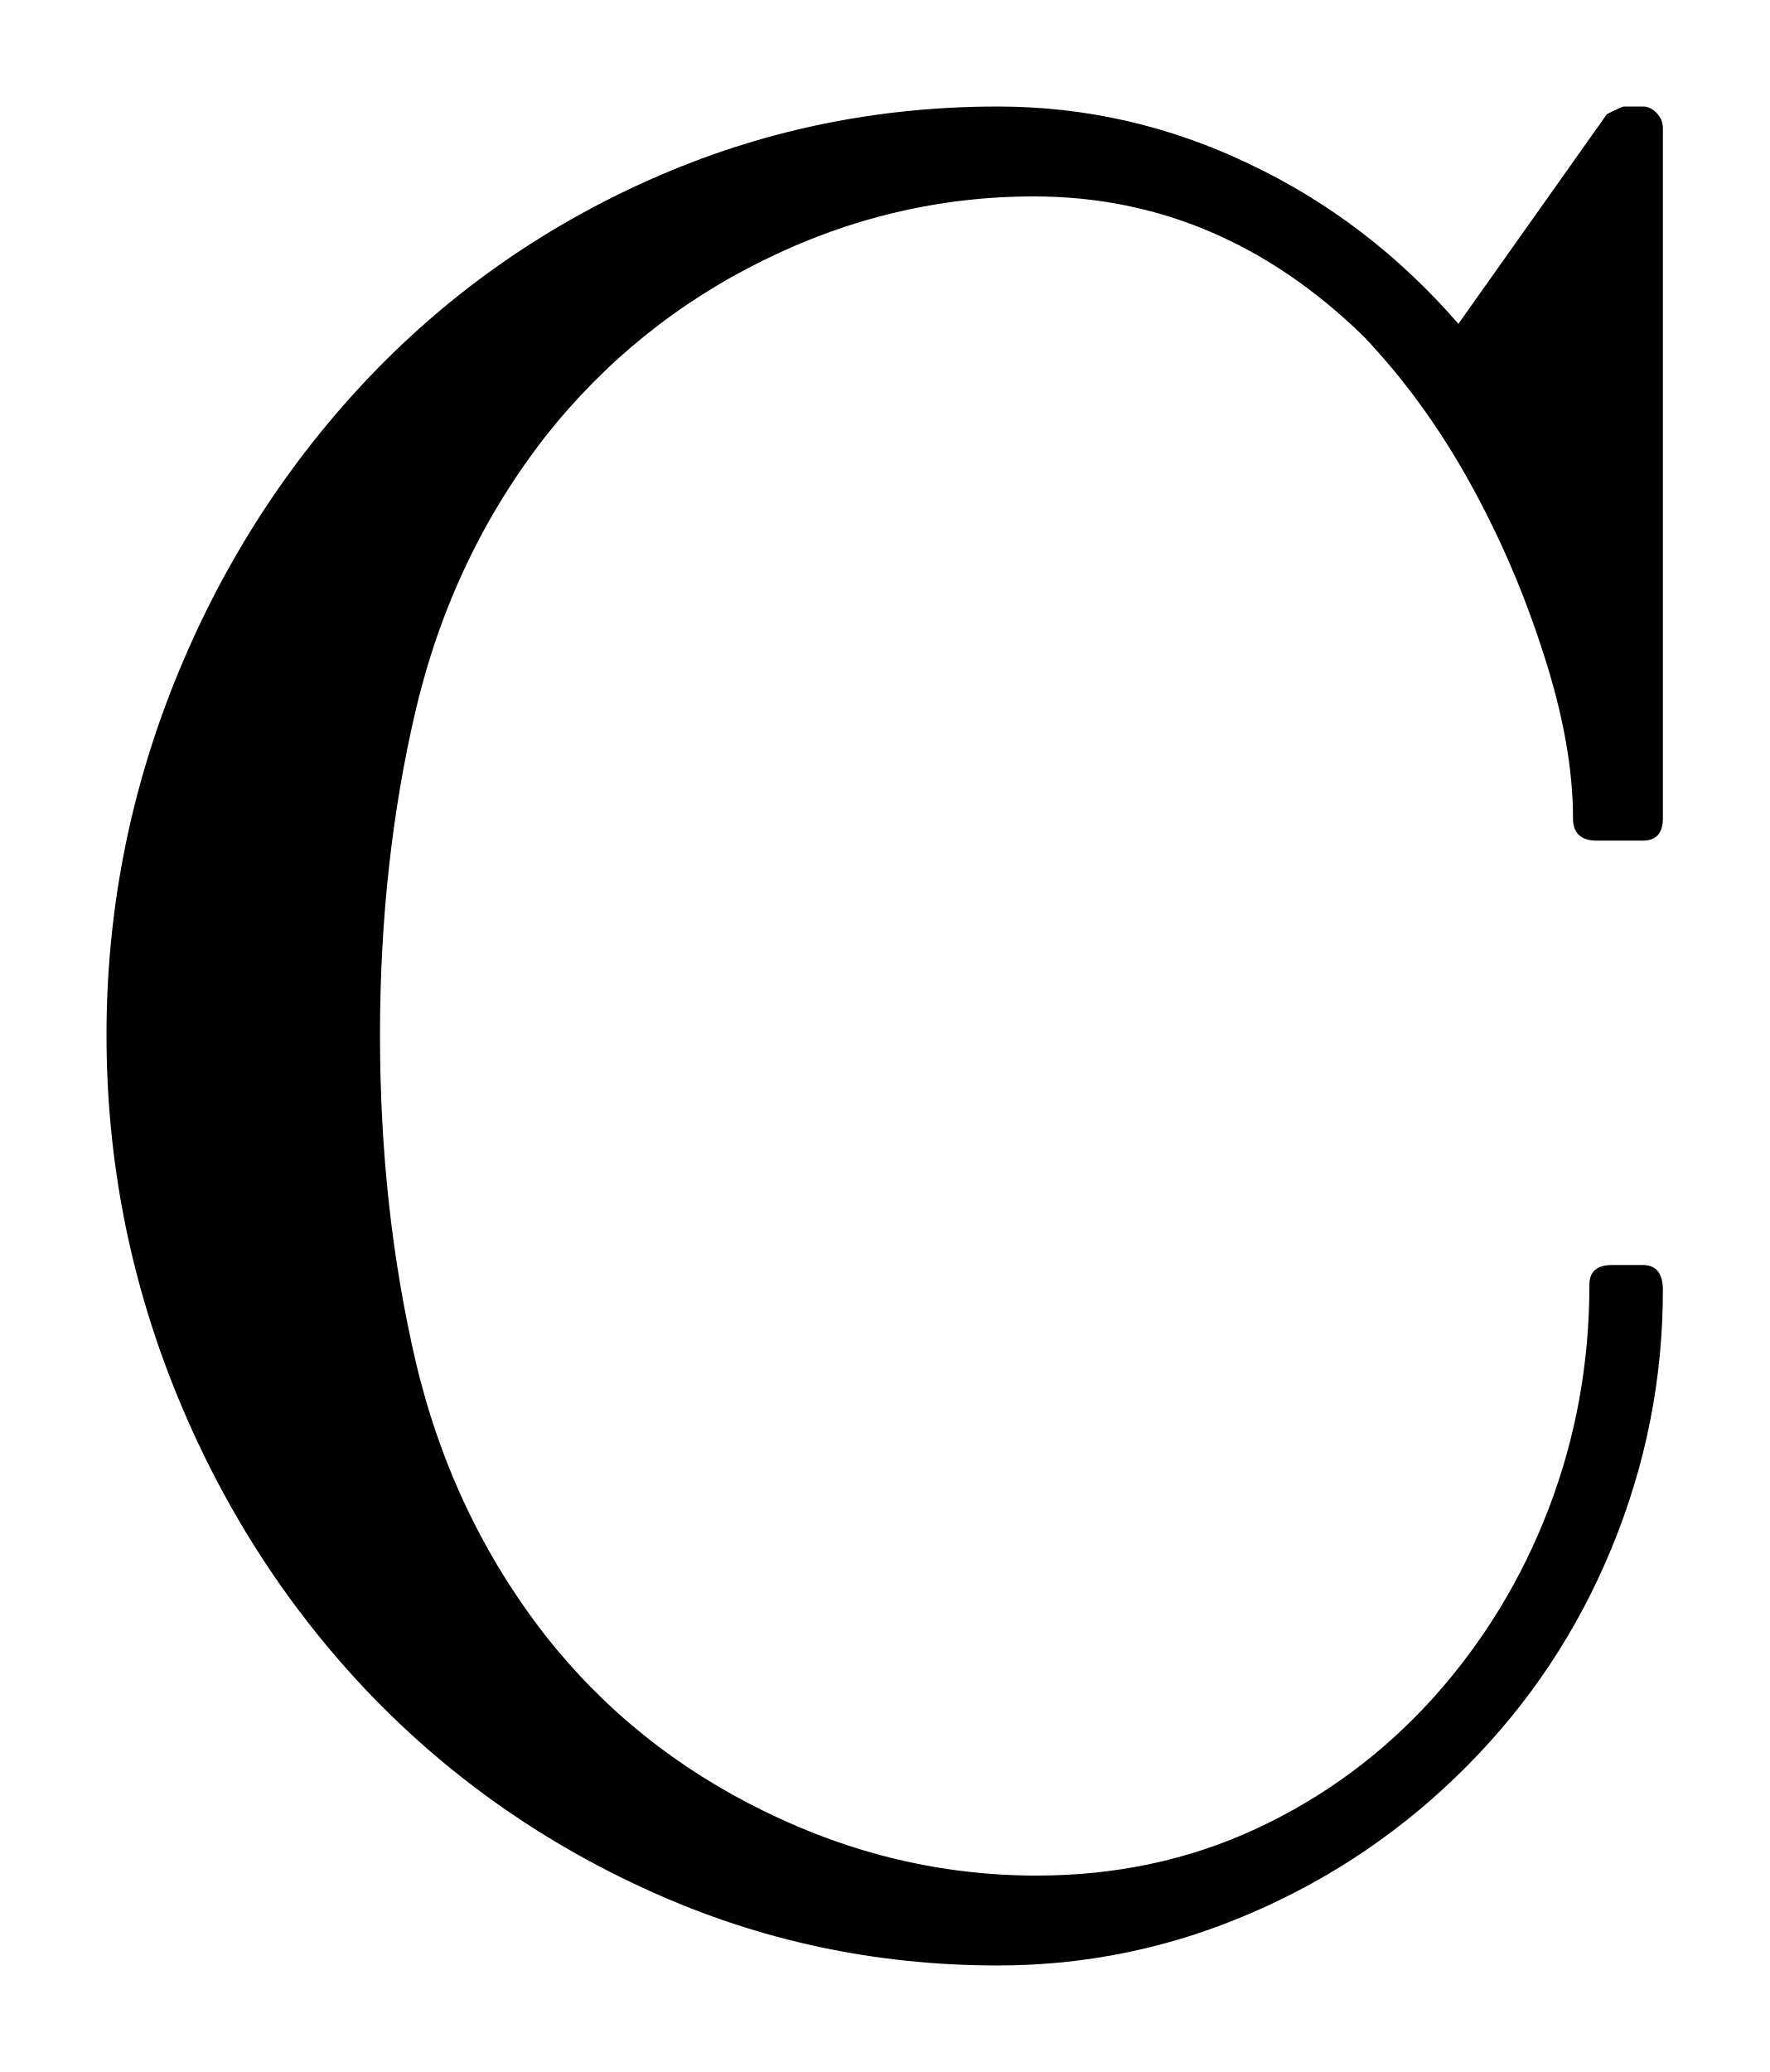
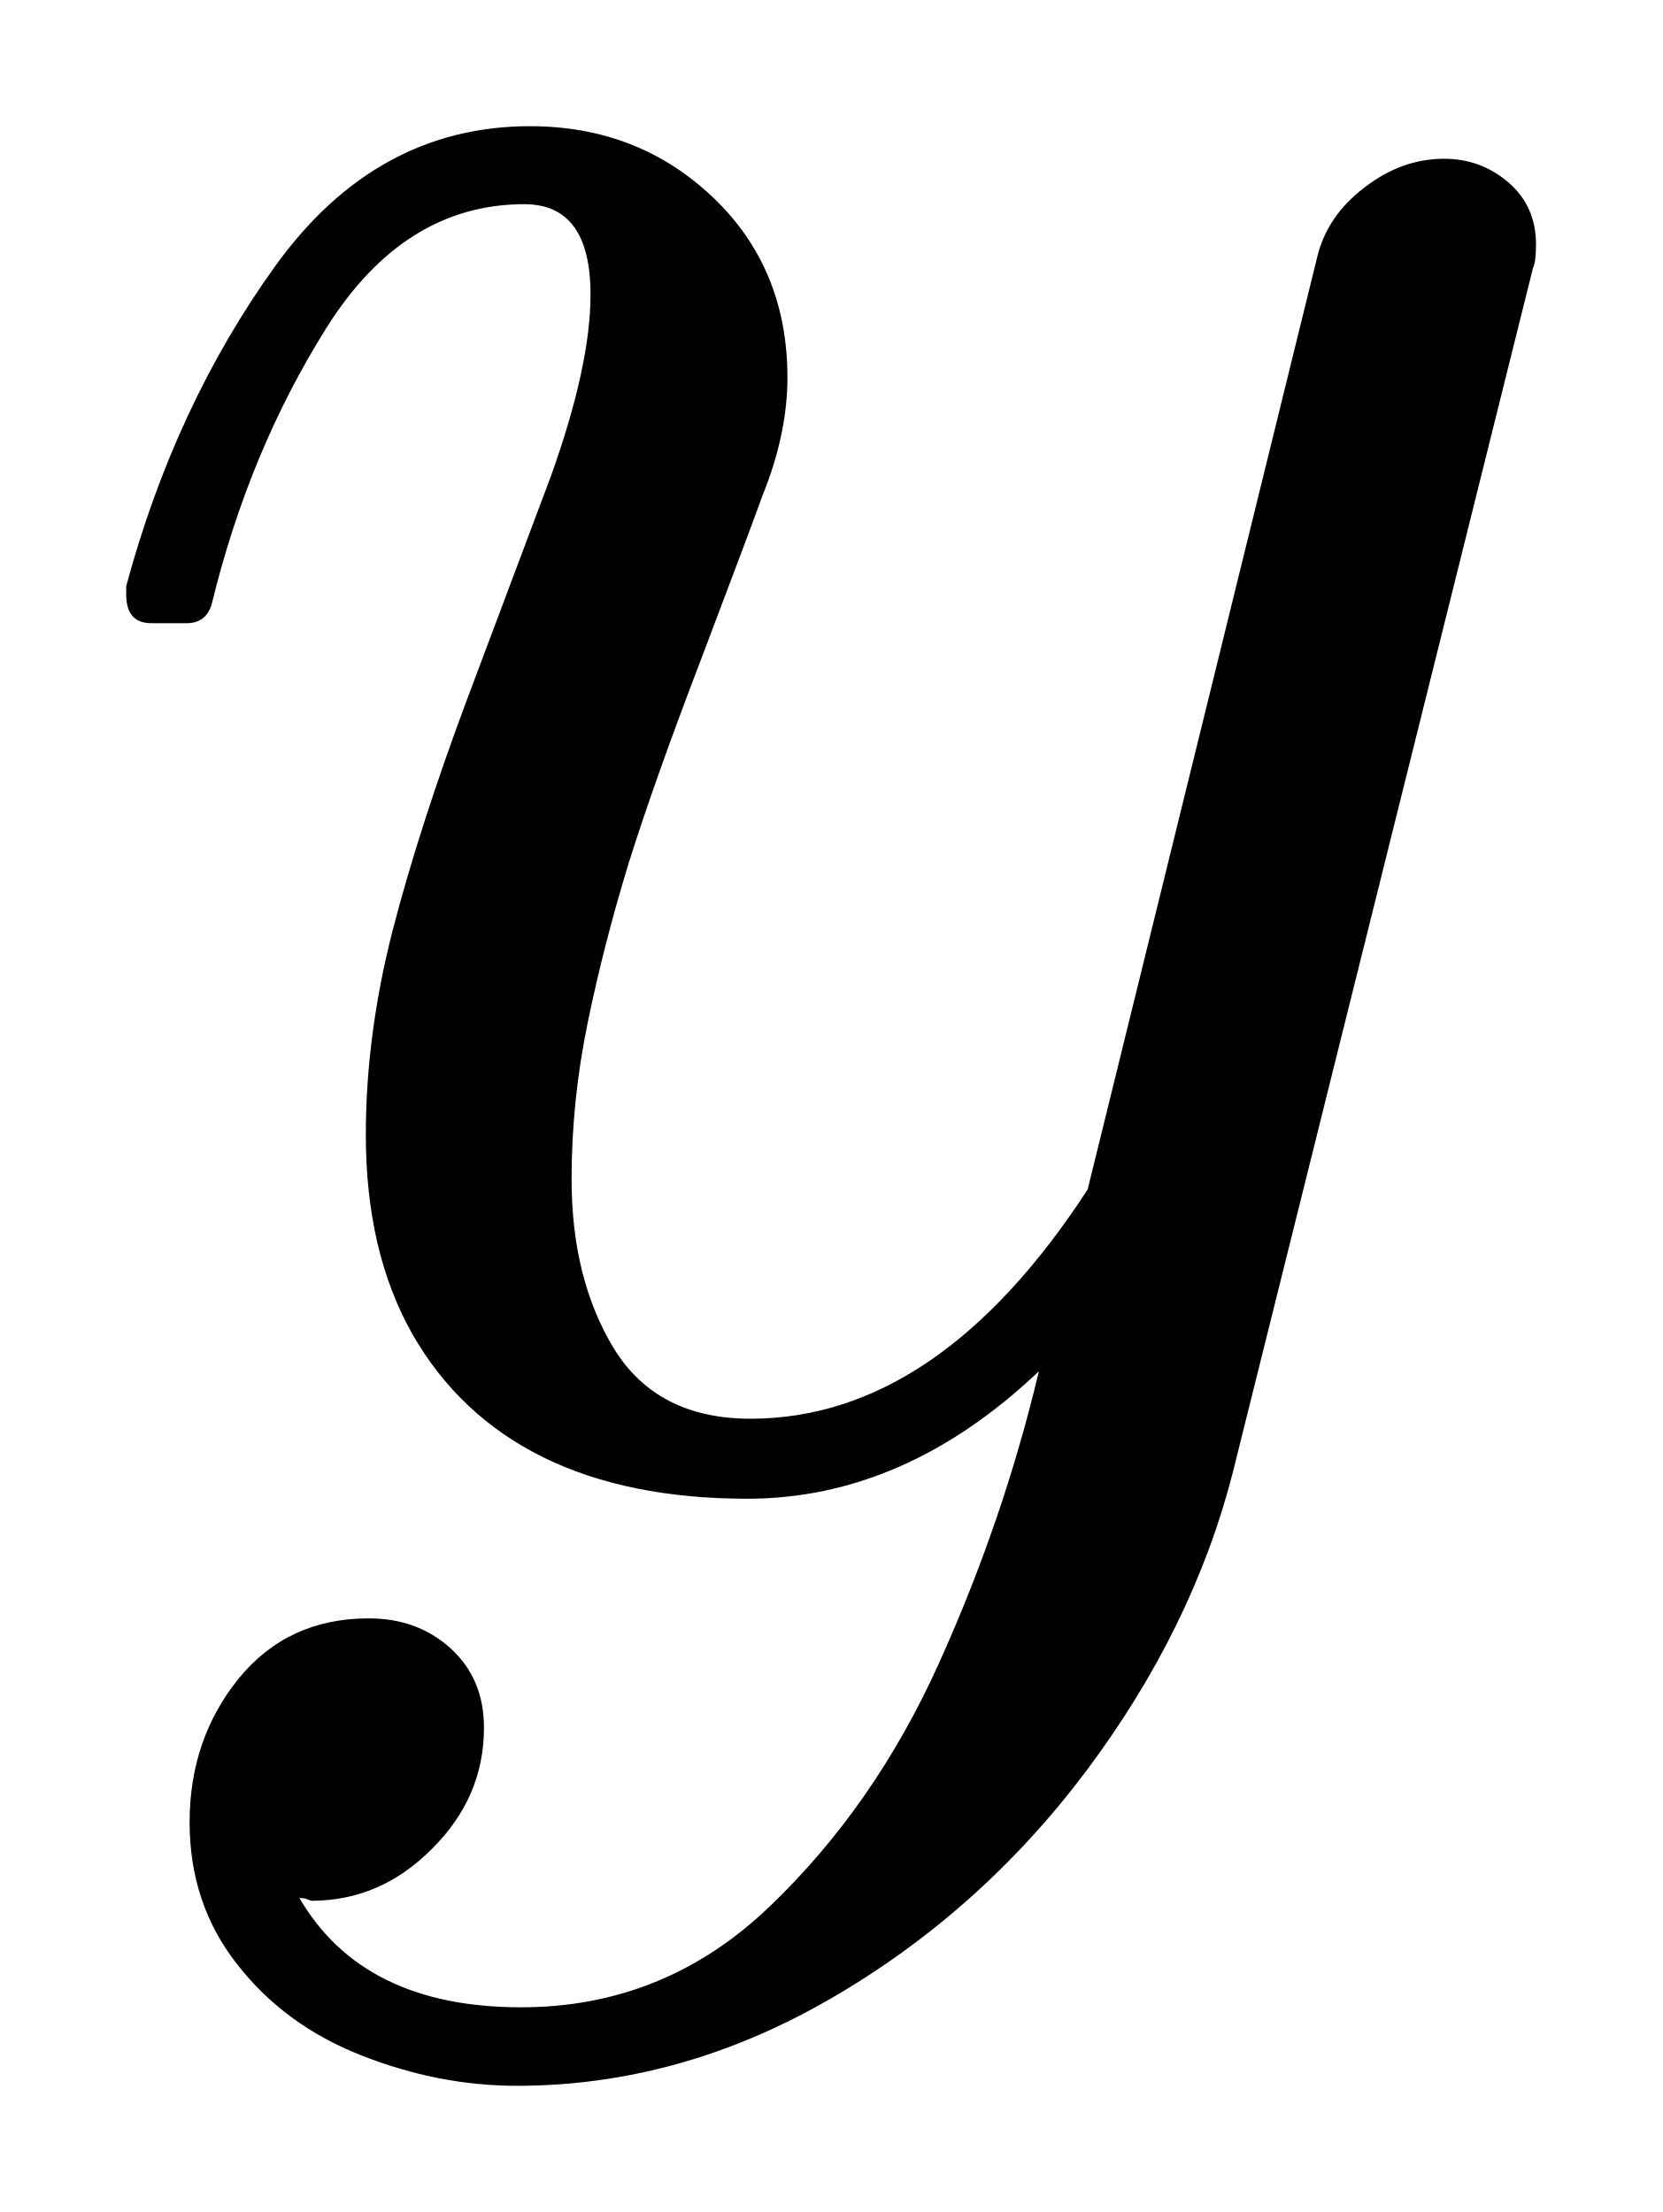
- <svg xmlns="http://www.w3.org/2000/svg" width="8.307pt" height="9.726pt" viewBox="0 0 8.307 9.726" version="1.1">
+ <svg xmlns="http://www.w3.org/2000/svg" width="6.584pt" height="8.764pt" viewBox="0 0 6.584 8.764" version="1.1">
  <defs>
    <style type="text/css">*{stroke-linejoin: round; stroke-linecap: butt}</style>
  </defs>
  <g id="figure_1">
    <g id="patch_1">
-       <path d="M 0 9.726  L 8.307 9.726  L 8.307 0  L 0 0  L 0 9.726  z " style="fill: none; opacity: 0" />
+       <path d="M 0 8.764  L 6.584 8.764  L 6.584 0  L 0 0  L 0 8.764  z " style="fill: none; opacity: 0" />
    </g>
    <g id="axes_1">
      <g id="patch_2">
-         <path d="M 2.562 7.679  Q 2.973 8.201 3.588 8.502  Q 4.203 8.804 4.867 8.804  Q 5.422 8.804 5.896 8.585  Q 6.372 8.364 6.727 7.972  Q 7.081 7.578 7.271 7.081  Q 7.462 6.582 7.462 6.031  Q 7.462 5.938 7.567 5.938  L 7.713 5.938  Q 7.807 5.938 7.807 6.056  Q 7.807 6.682 7.567 7.265  Q 7.327 7.848 6.886 8.291  Q 6.447 8.733 5.876 8.979  Q 5.306 9.226 4.685 9.226  Q 3.822 9.226 3.052 8.877  Q 2.281 8.529 1.709 7.923  Q 1.139 7.316 0.819 6.519  Q 0.5 5.722 0.5 4.859  Q 0.5 3.999 0.819 3.202  Q 1.139 2.405 1.709 1.796  Q 2.281 1.186 3.052 0.843  Q 3.822 0.5 4.685 0.5  Q 5.3 0.5 5.862 0.768  Q 6.425 1.034 6.847 1.52  L 7.544 0.536  Q 7.614 0.5 7.625 0.5  L 7.713 0.5  Q 7.749 0.5 7.777 0.53  Q 7.807 0.56 7.807 0.601  L 7.807 3.841  Q 7.807 3.946 7.713 3.946  L 7.497 3.946  Q 7.385 3.946 7.385 3.841  Q 7.385 3.494 7.246 3.067  Q 7.109 2.639 6.896 2.257  Q 6.682 1.873 6.401 1.578  Q 5.728 0.922 4.854 0.922  Q 4.192 0.922 3.584 1.222  Q 2.979 1.52 2.562 2.047  Q 2.124 2.609 1.953 3.328  Q 1.784 4.046 1.784 4.859  Q 1.784 5.675 1.953 6.397  Q 2.124 7.117 2.562 7.679  z " clip-path="url(#p29f996ad3d)" />
+         <path d="M 1.186 7.52  Q 1.438 7.953 2.064 7.953  Q 2.632 7.953 3.048 7.554  Q 3.464 7.156 3.719 6.59  Q 3.974 6.026 4.115 5.433  Q 3.583 5.938 2.96 5.938  Q 2.486 5.938 2.152 5.774  Q 1.818 5.609 1.633 5.285  Q 1.449 4.959 1.449 4.496  Q 1.449 4.104 1.554 3.691  Q 1.661 3.277 1.85 2.771  Q 2.041 2.263 2.182 1.887  Q 2.339 1.449 2.339 1.167  Q 2.339 0.809 2.077 0.809  Q 1.601 0.809 1.293 1.299  Q 0.986 1.788 0.839 2.392  Q 0.817 2.469 0.74 2.469  L 0.599 2.469  Q 0.5 2.469 0.5 2.356  L 0.5 2.322  Q 0.693 1.606 1.091 1.053  Q 1.49 0.5 2.099 0.5  Q 2.527 0.5 2.823 0.781  Q 3.119 1.062 3.119 1.496  Q 3.119 1.719 3.02 1.964  Q 2.967 2.111 2.78 2.604  Q 2.592 3.095 2.491 3.417  Q 2.392 3.74 2.328 4.051  Q 2.264 4.361 2.264 4.672  Q 2.264 5.069 2.433 5.345  Q 2.604 5.621 2.973 5.621  Q 3.717 5.621 4.308 4.713  L 5.218 1.016  Q 5.257 0.856 5.403 0.744  Q 5.551 0.629 5.72 0.629  Q 5.866 0.629 5.975 0.723  Q 6.084 0.817 6.084 0.969  Q 6.084 1.038 6.072 1.062  L 4.882 5.838  Q 4.724 6.453 4.303 7.016  Q 3.881 7.578 3.286 7.921  Q 2.692 8.264 2.047 8.264  Q 1.736 8.264 1.43 8.143  Q 1.126 8.023 0.939 7.782  Q 0.751 7.543 0.751 7.22  Q 0.751 6.892 0.944 6.652  Q 1.139 6.412 1.46 6.412  Q 1.655 6.412 1.786 6.532  Q 1.917 6.652 1.917 6.845  Q 1.917 7.121 1.711 7.325  Q 1.507 7.531 1.233 7.531  Q 1.22 7.526 1.209 7.522  Q 1.198 7.52 1.186 7.52  z " clip-path="url(#pa235363a1c)" />
      </g>
    </g>
  </g>
  <defs>
-     <clipPath id="p29f996ad3d">
-       <rect x="0" y="0" width="8.307" height="9.726" />
+     <clipPath id="pa235363a1c">
+       <rect x="0" y="0" width="6.584" height="8.764" />
    </clipPath>
  </defs>
</svg>
